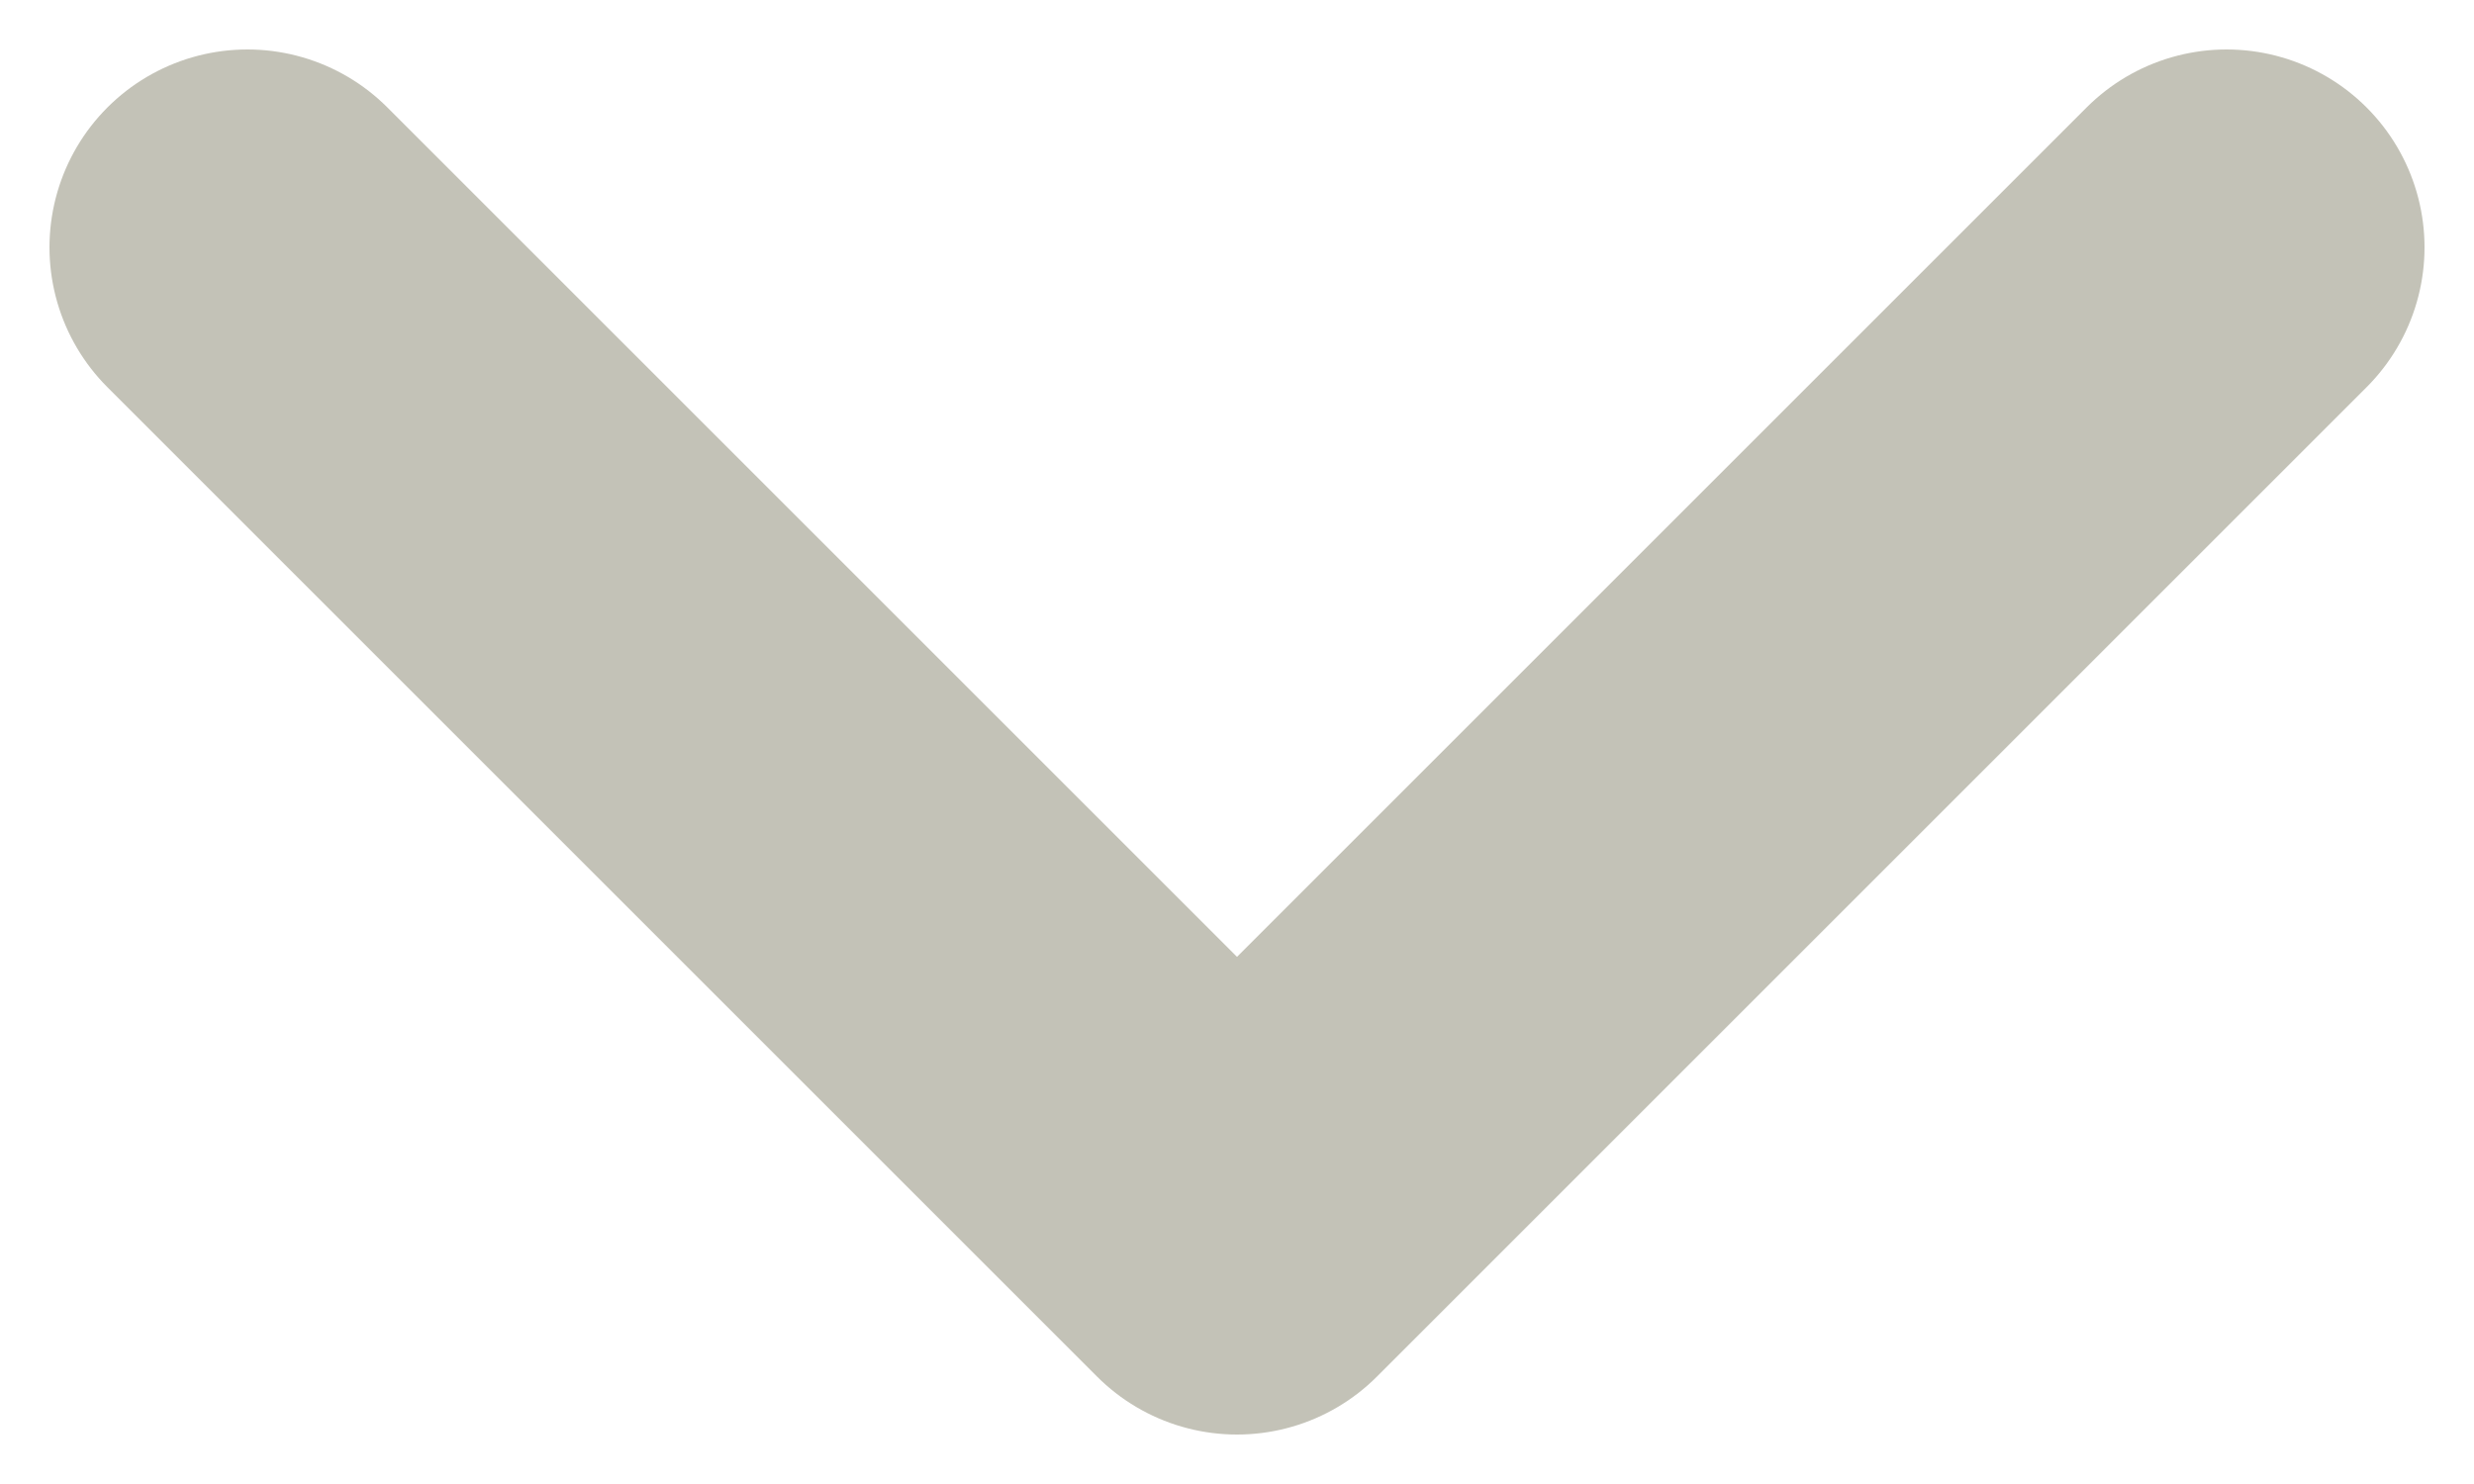
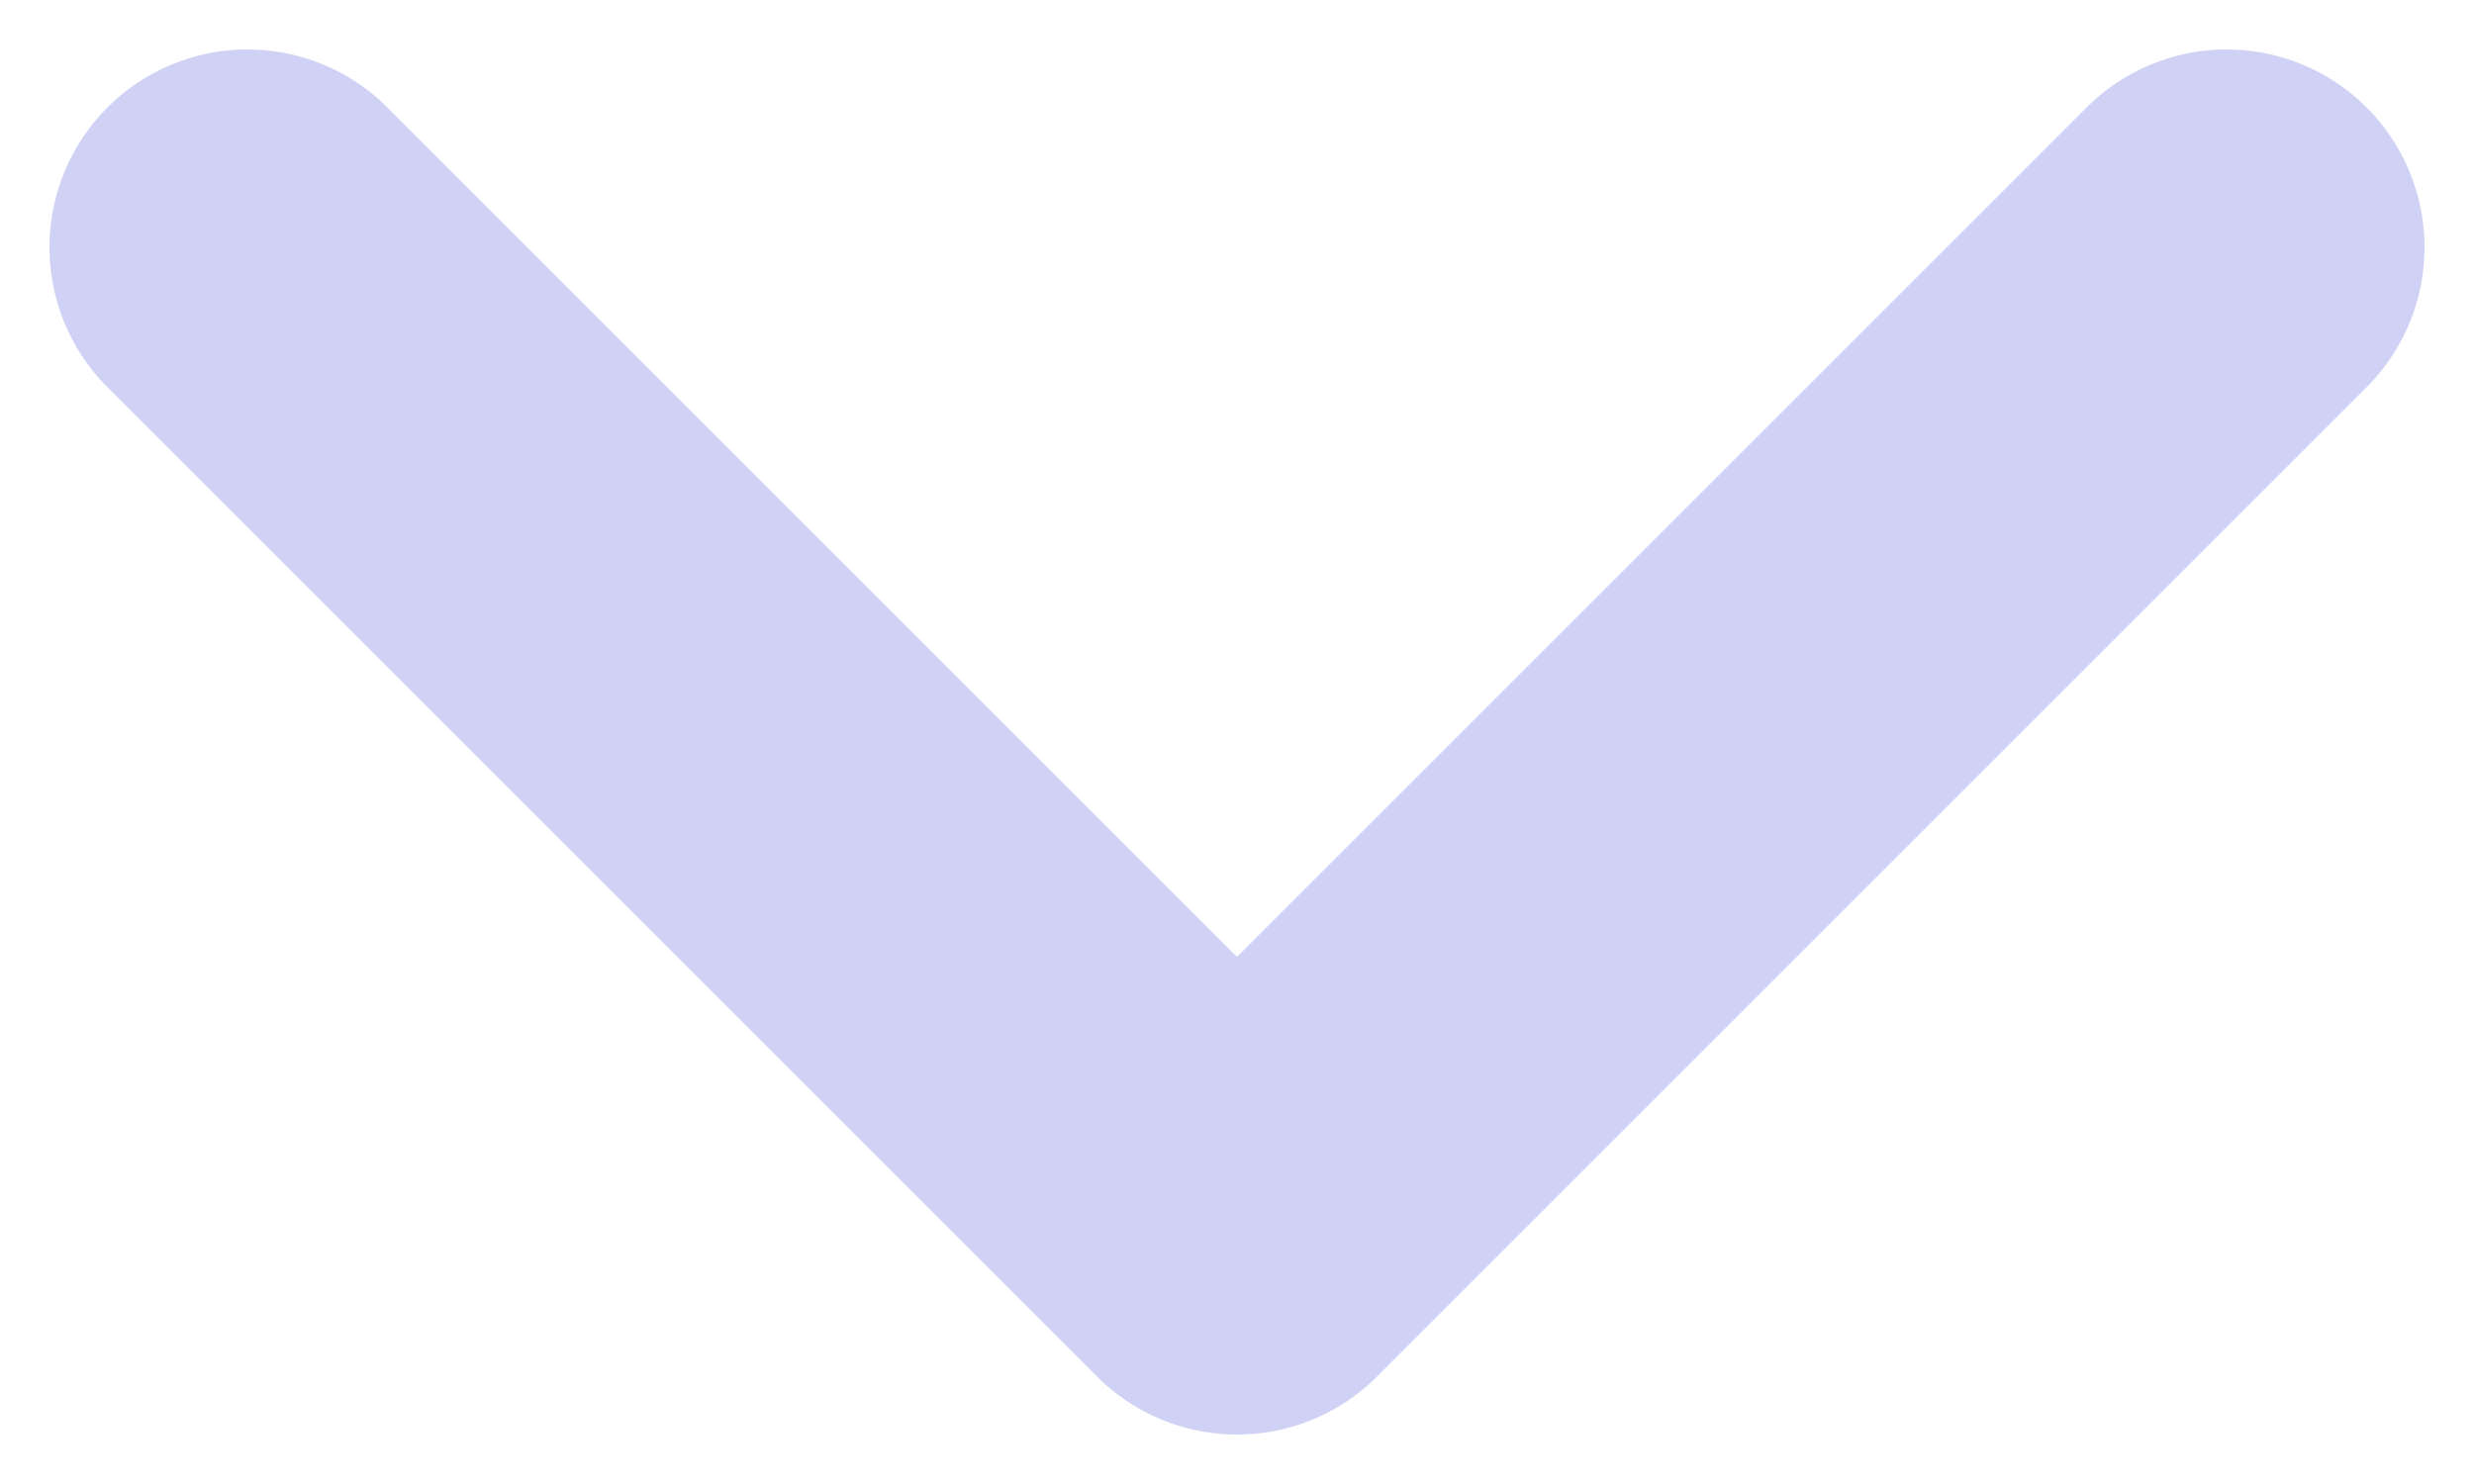
<svg xmlns="http://www.w3.org/2000/svg" width="10" height="6" viewBox="0 0 10 6">
-   <path d="M1 1l4 4 4-4" fill="none" stroke="#c3c2b7" stroke-width="1.6" stroke-linecap="round" stroke-linejoin="round" />
+   <path d="M1 1l4 4 4-4" fill="none" stroke="#cfd2f5" stroke-width="1.6" stroke-linecap="round" stroke-linejoin="round" />
</svg>
